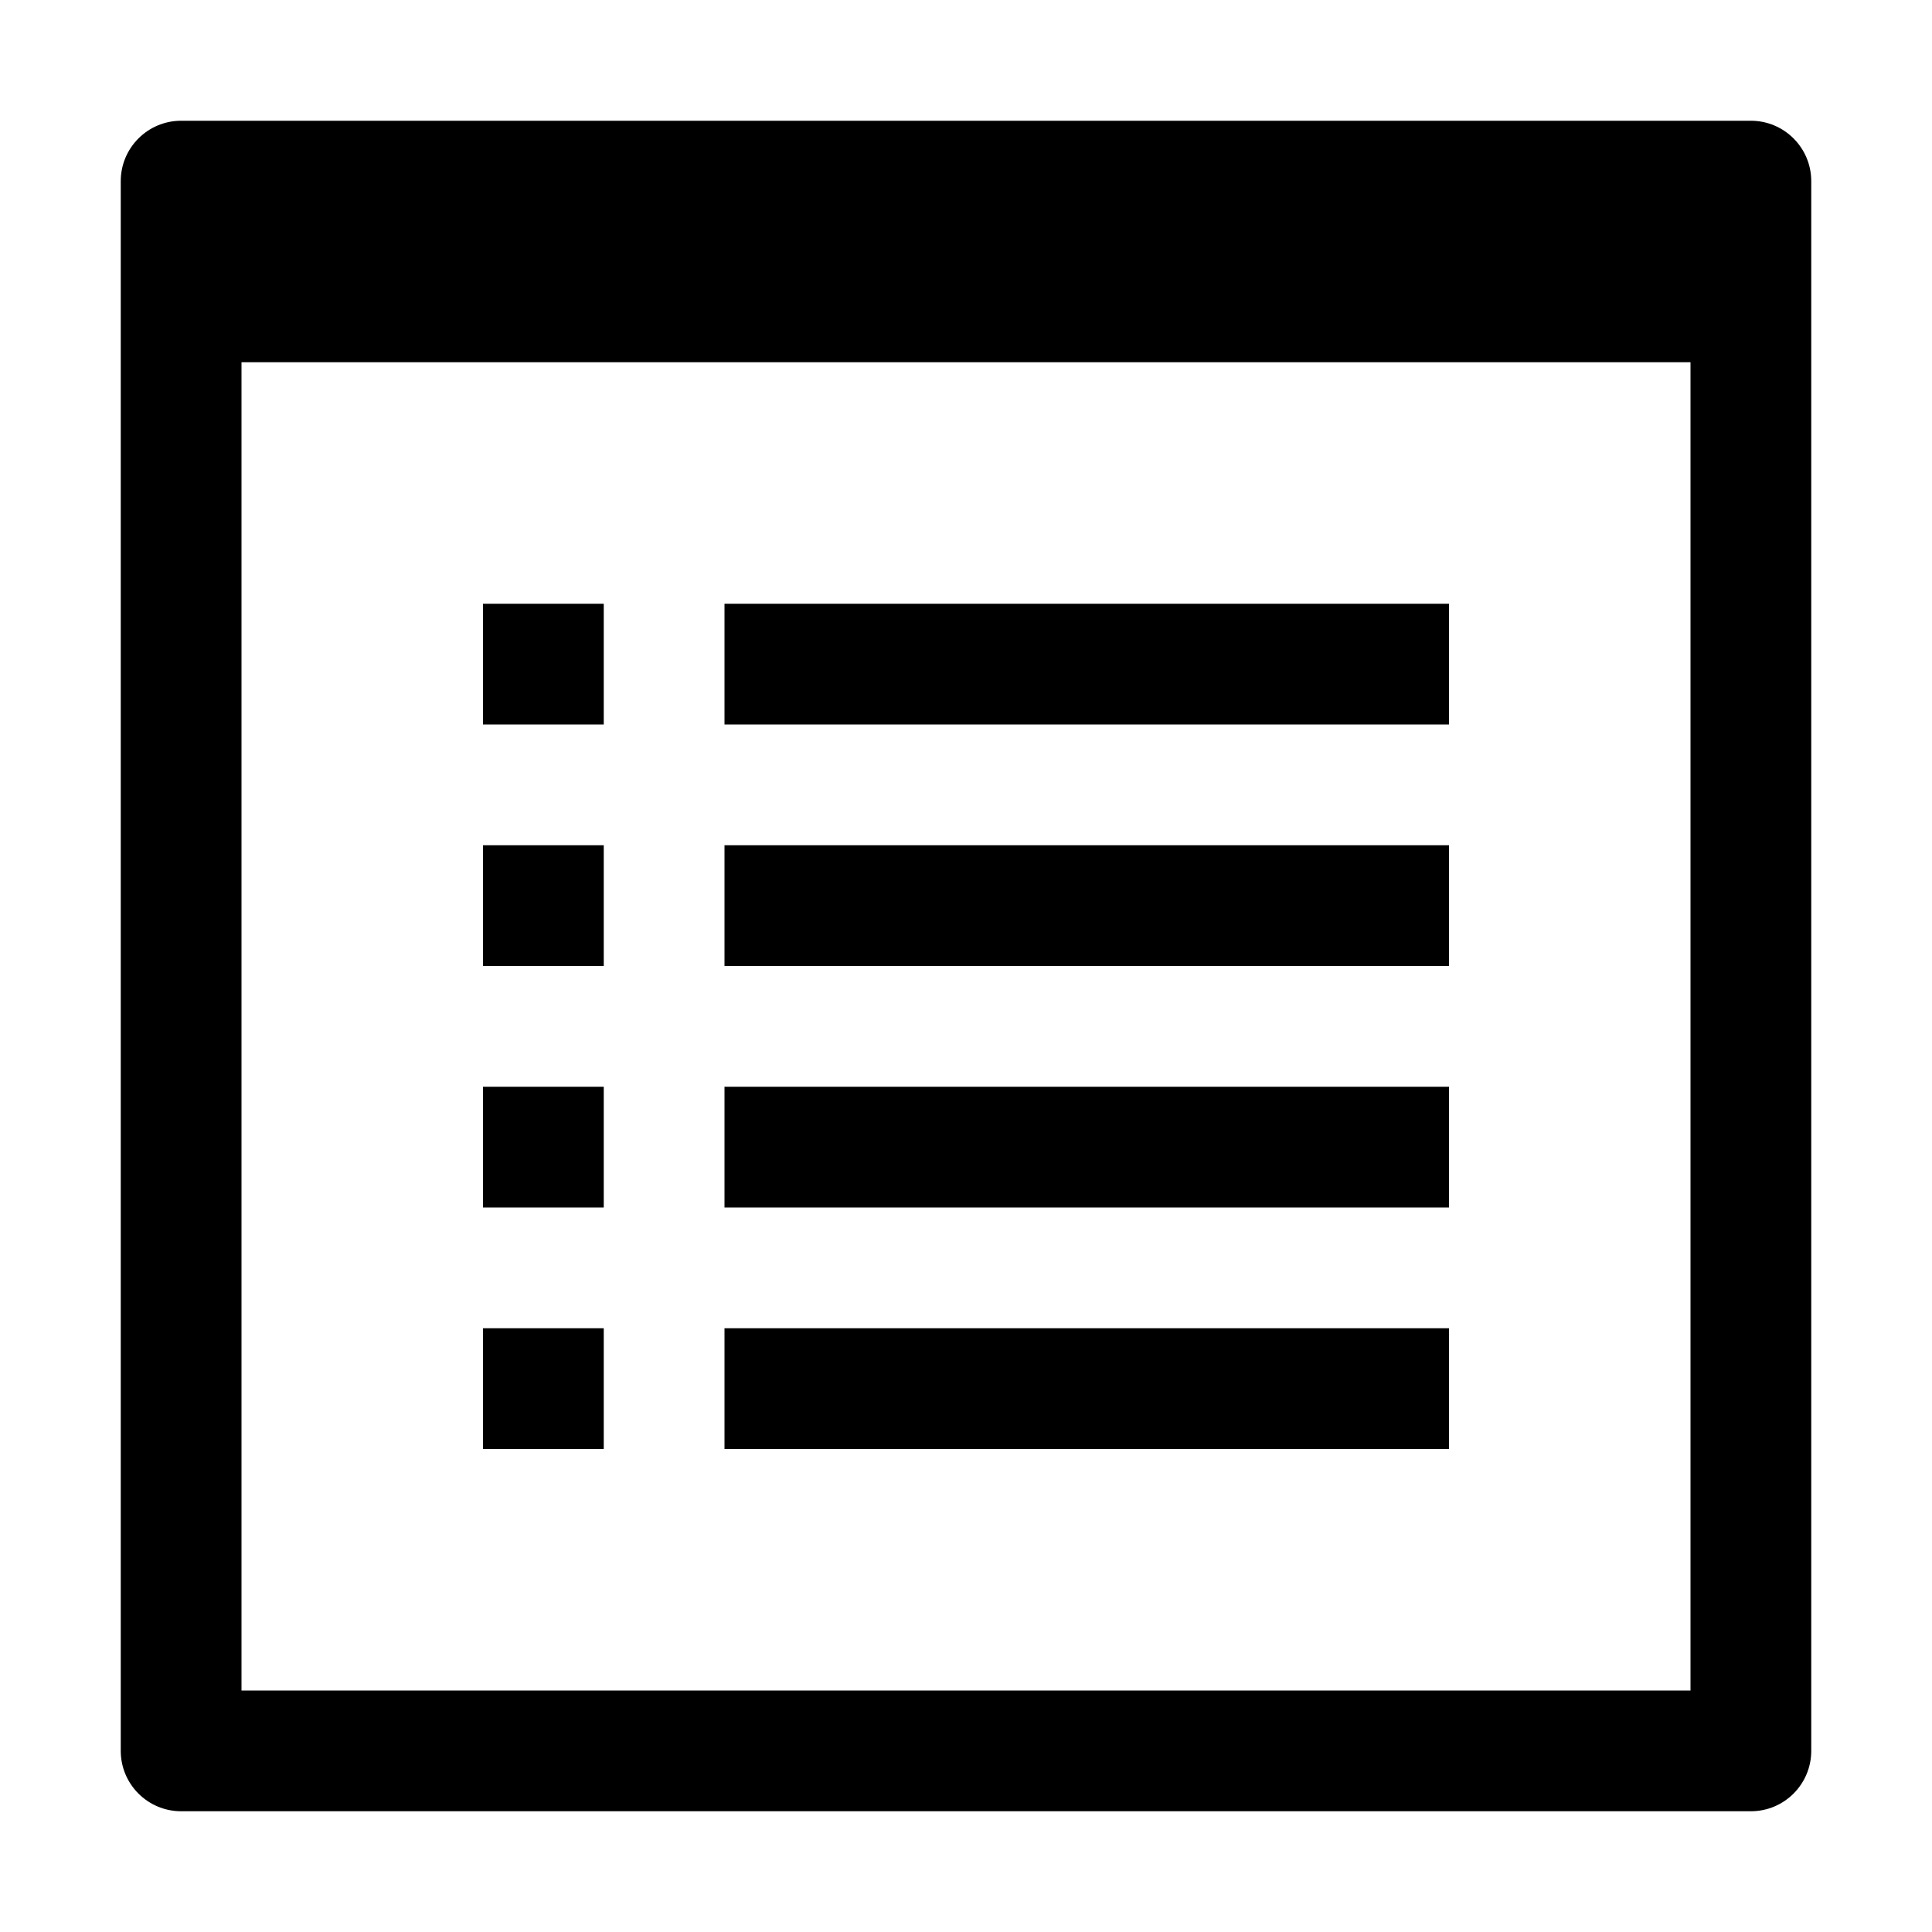
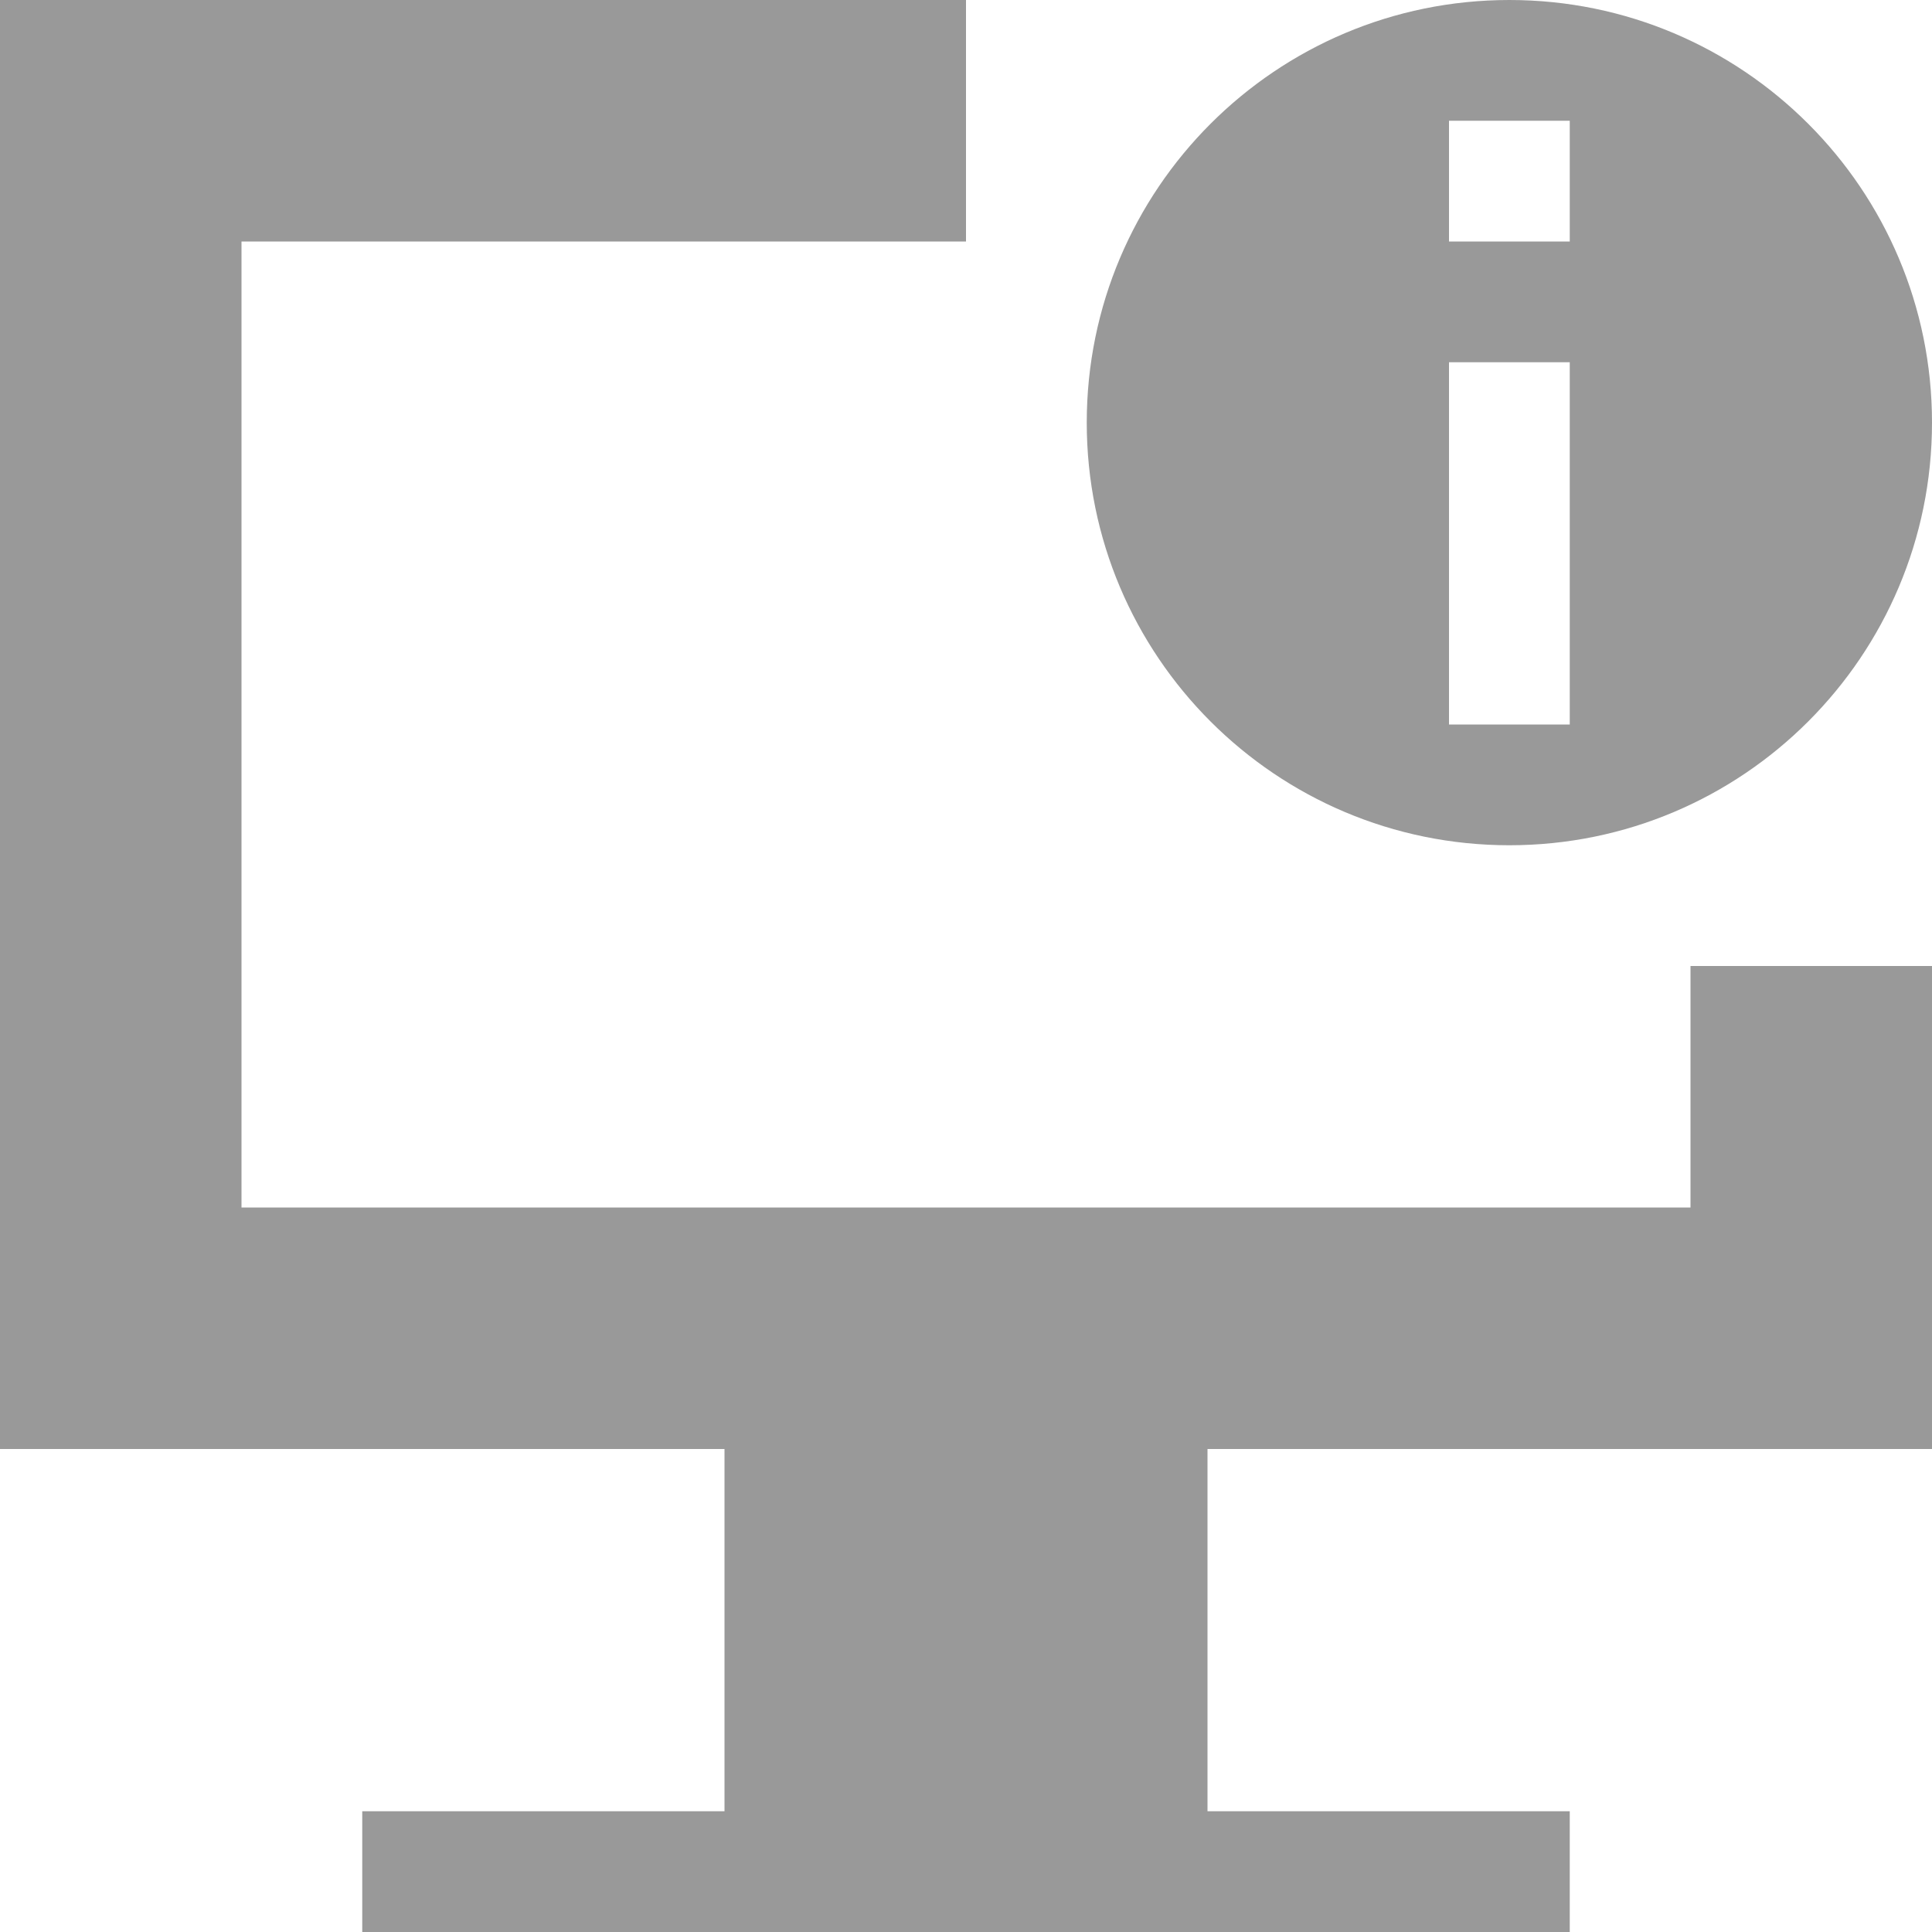
- <svg xmlns="http://www.w3.org/2000/svg" version="1.1" x="0px" y="0px" viewBox="0 0 16 16" enable-background="new 0 0 16 16" xml:space="preserve">
-   <g class="icon-color">
-     <path d="M14.5,1h-13C1.224,1,1,1.224,1,1.5v13C1,14.776,1.224,15,1.5,15h13c0.276,0,0.5-0.224,0.5-0.5v-13   C15,1.224,14.776,1,14.5,1z M14,14H2V3h12V14z" />
-     <rect x="4" y="5" width="1" height="1" />
-     <rect x="6" y="5" width="6" height="1" />
-     <rect x="4" y="7" width="1" height="1" />
-     <rect x="6" y="7" width="6" height="1" />
-     <rect x="4" y="9" width="1" height="1" />
-     <rect x="6" y="9" width="6" height="1" />
-     <rect x="4" y="11" width="1" height="1" />
-     <rect x="6" y="11" width="6" height="1" />
-   </g>
+ <svg xmlns="http://www.w3.org/2000/svg" x="0px" y="0px" width="16px" height="16px" viewBox="0 0 32 32">
+   <path fill="#999999" d="M28,16h4v8H20v6h6v2H6v-2h6v-6H0V0h16v4H4v16h24V16z M32,7c0,3.866-3.134,7-7,7s-7-3.134-7-7s3.134-7,7-7 S32,3.134,32,7z M26,6h-2v6h2V6z M26,2h-2v2h2V2z" />
</svg>
